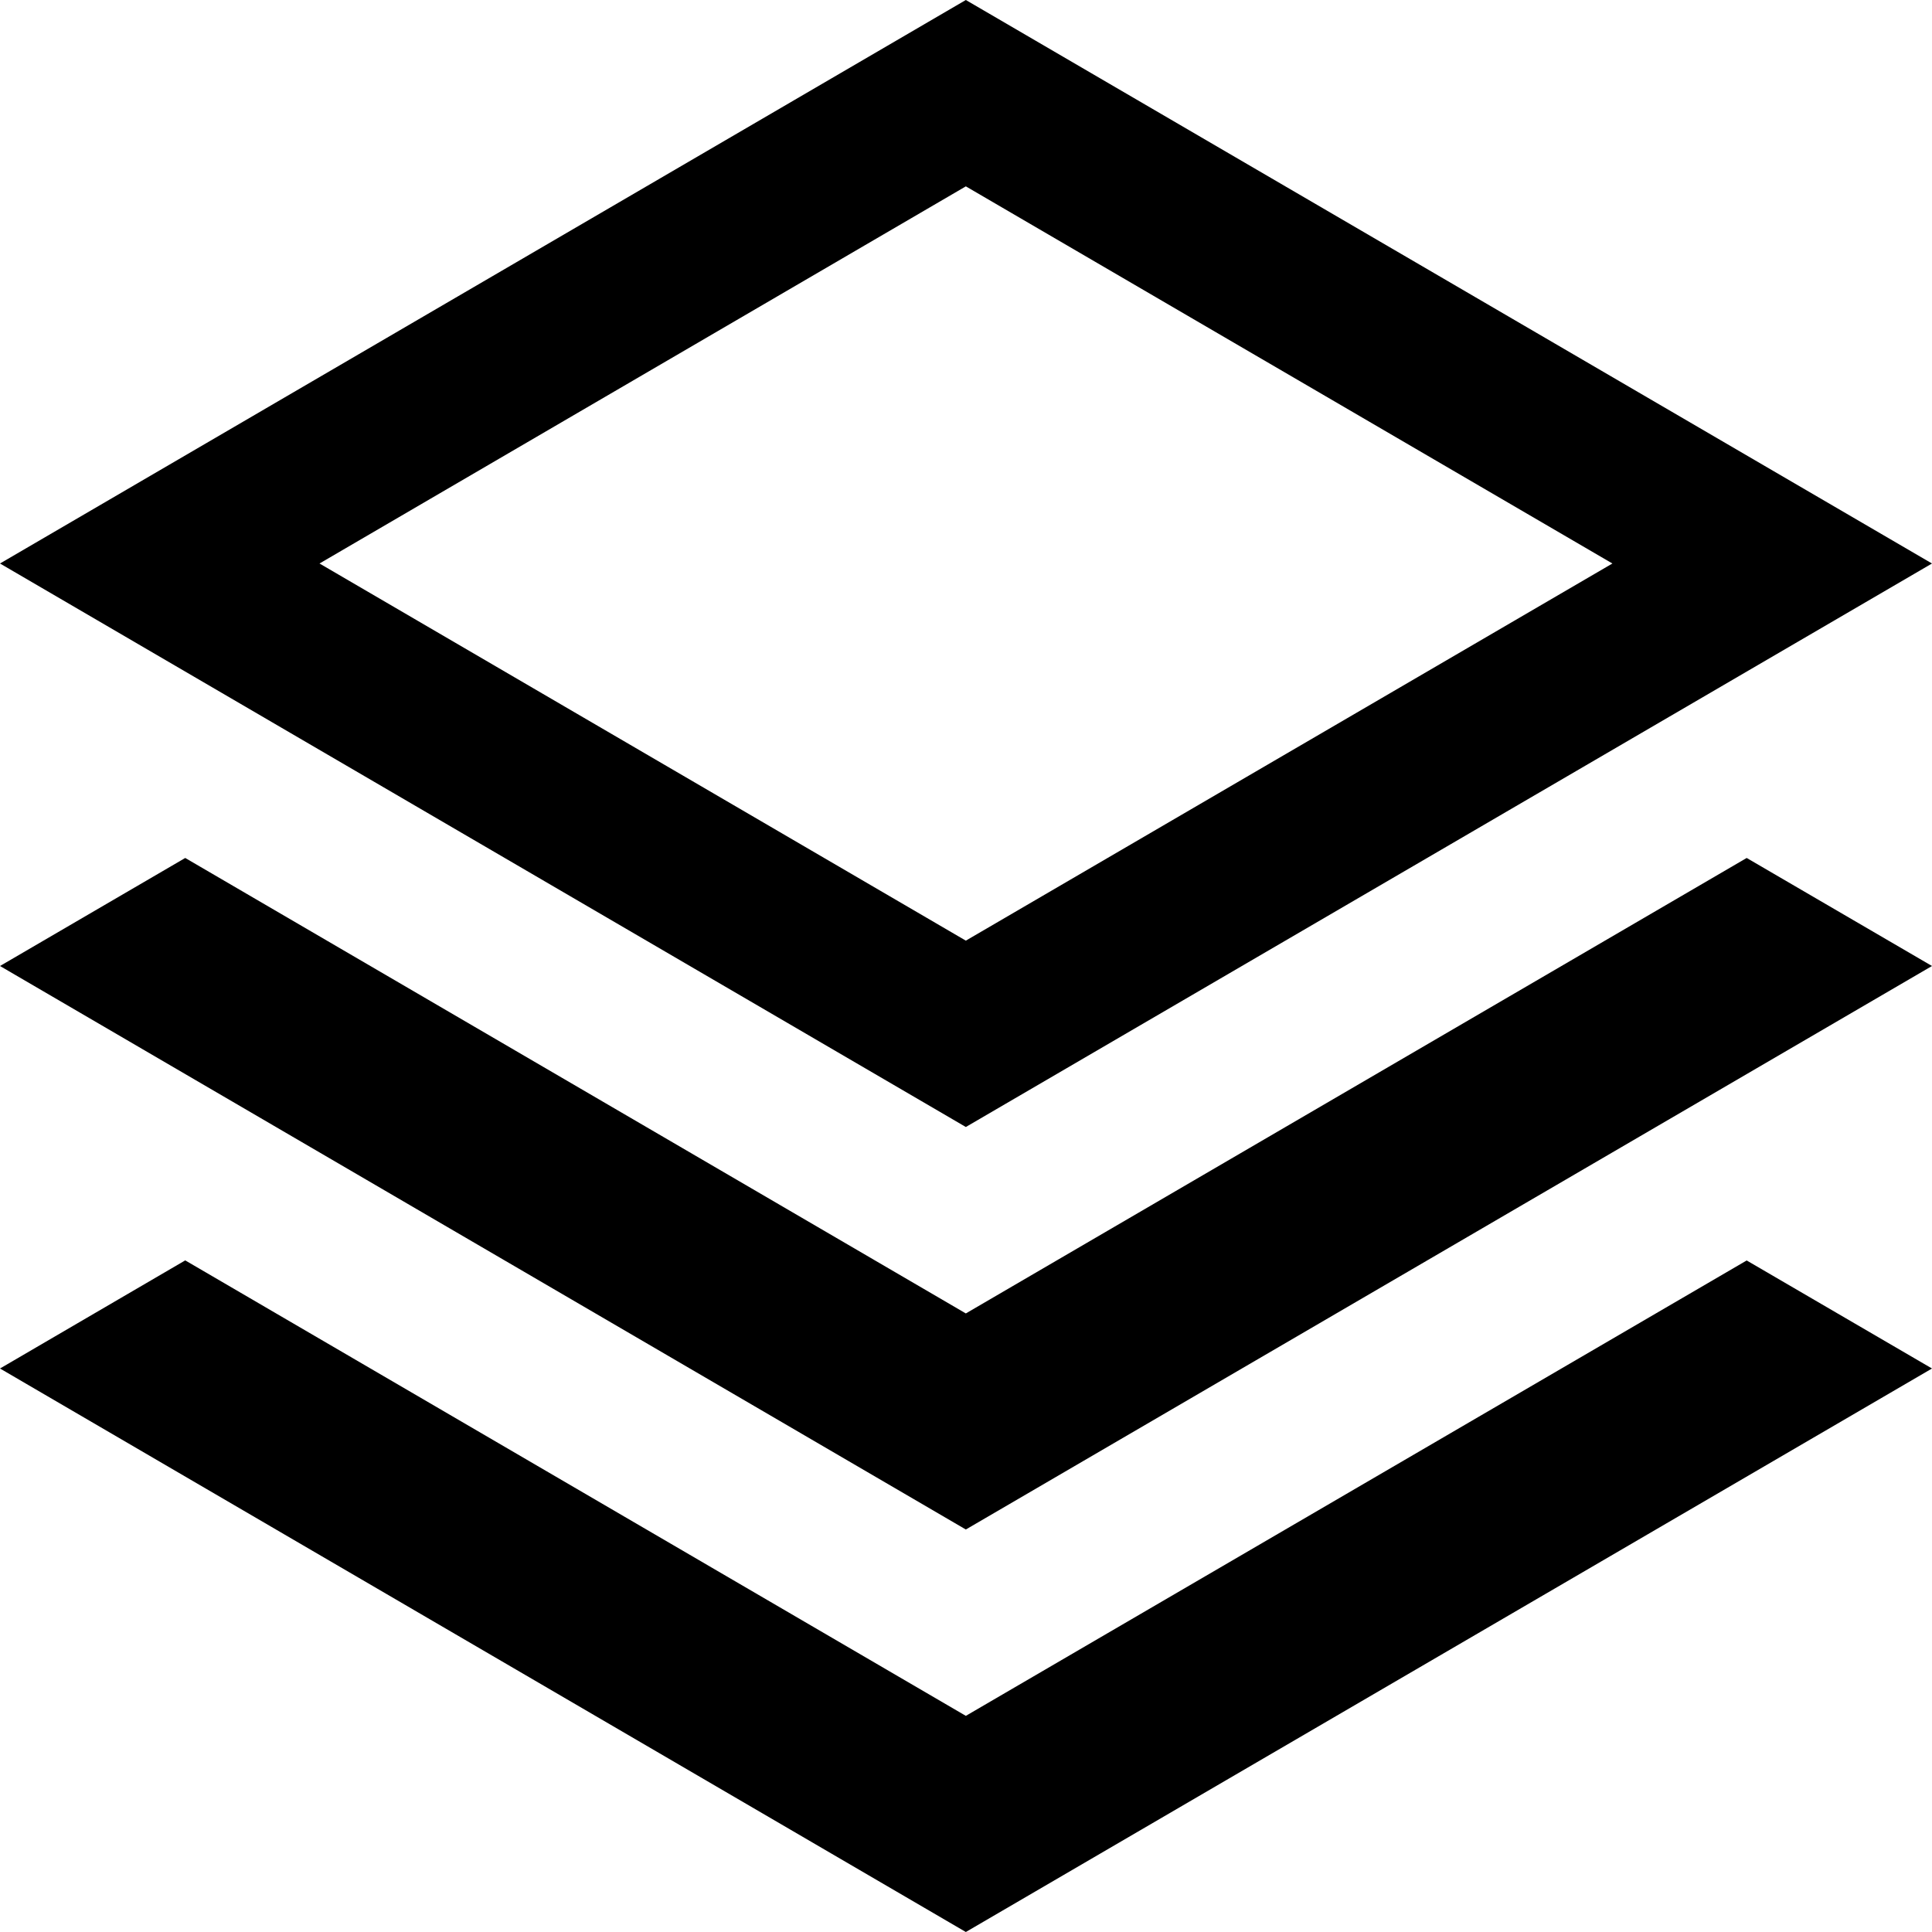
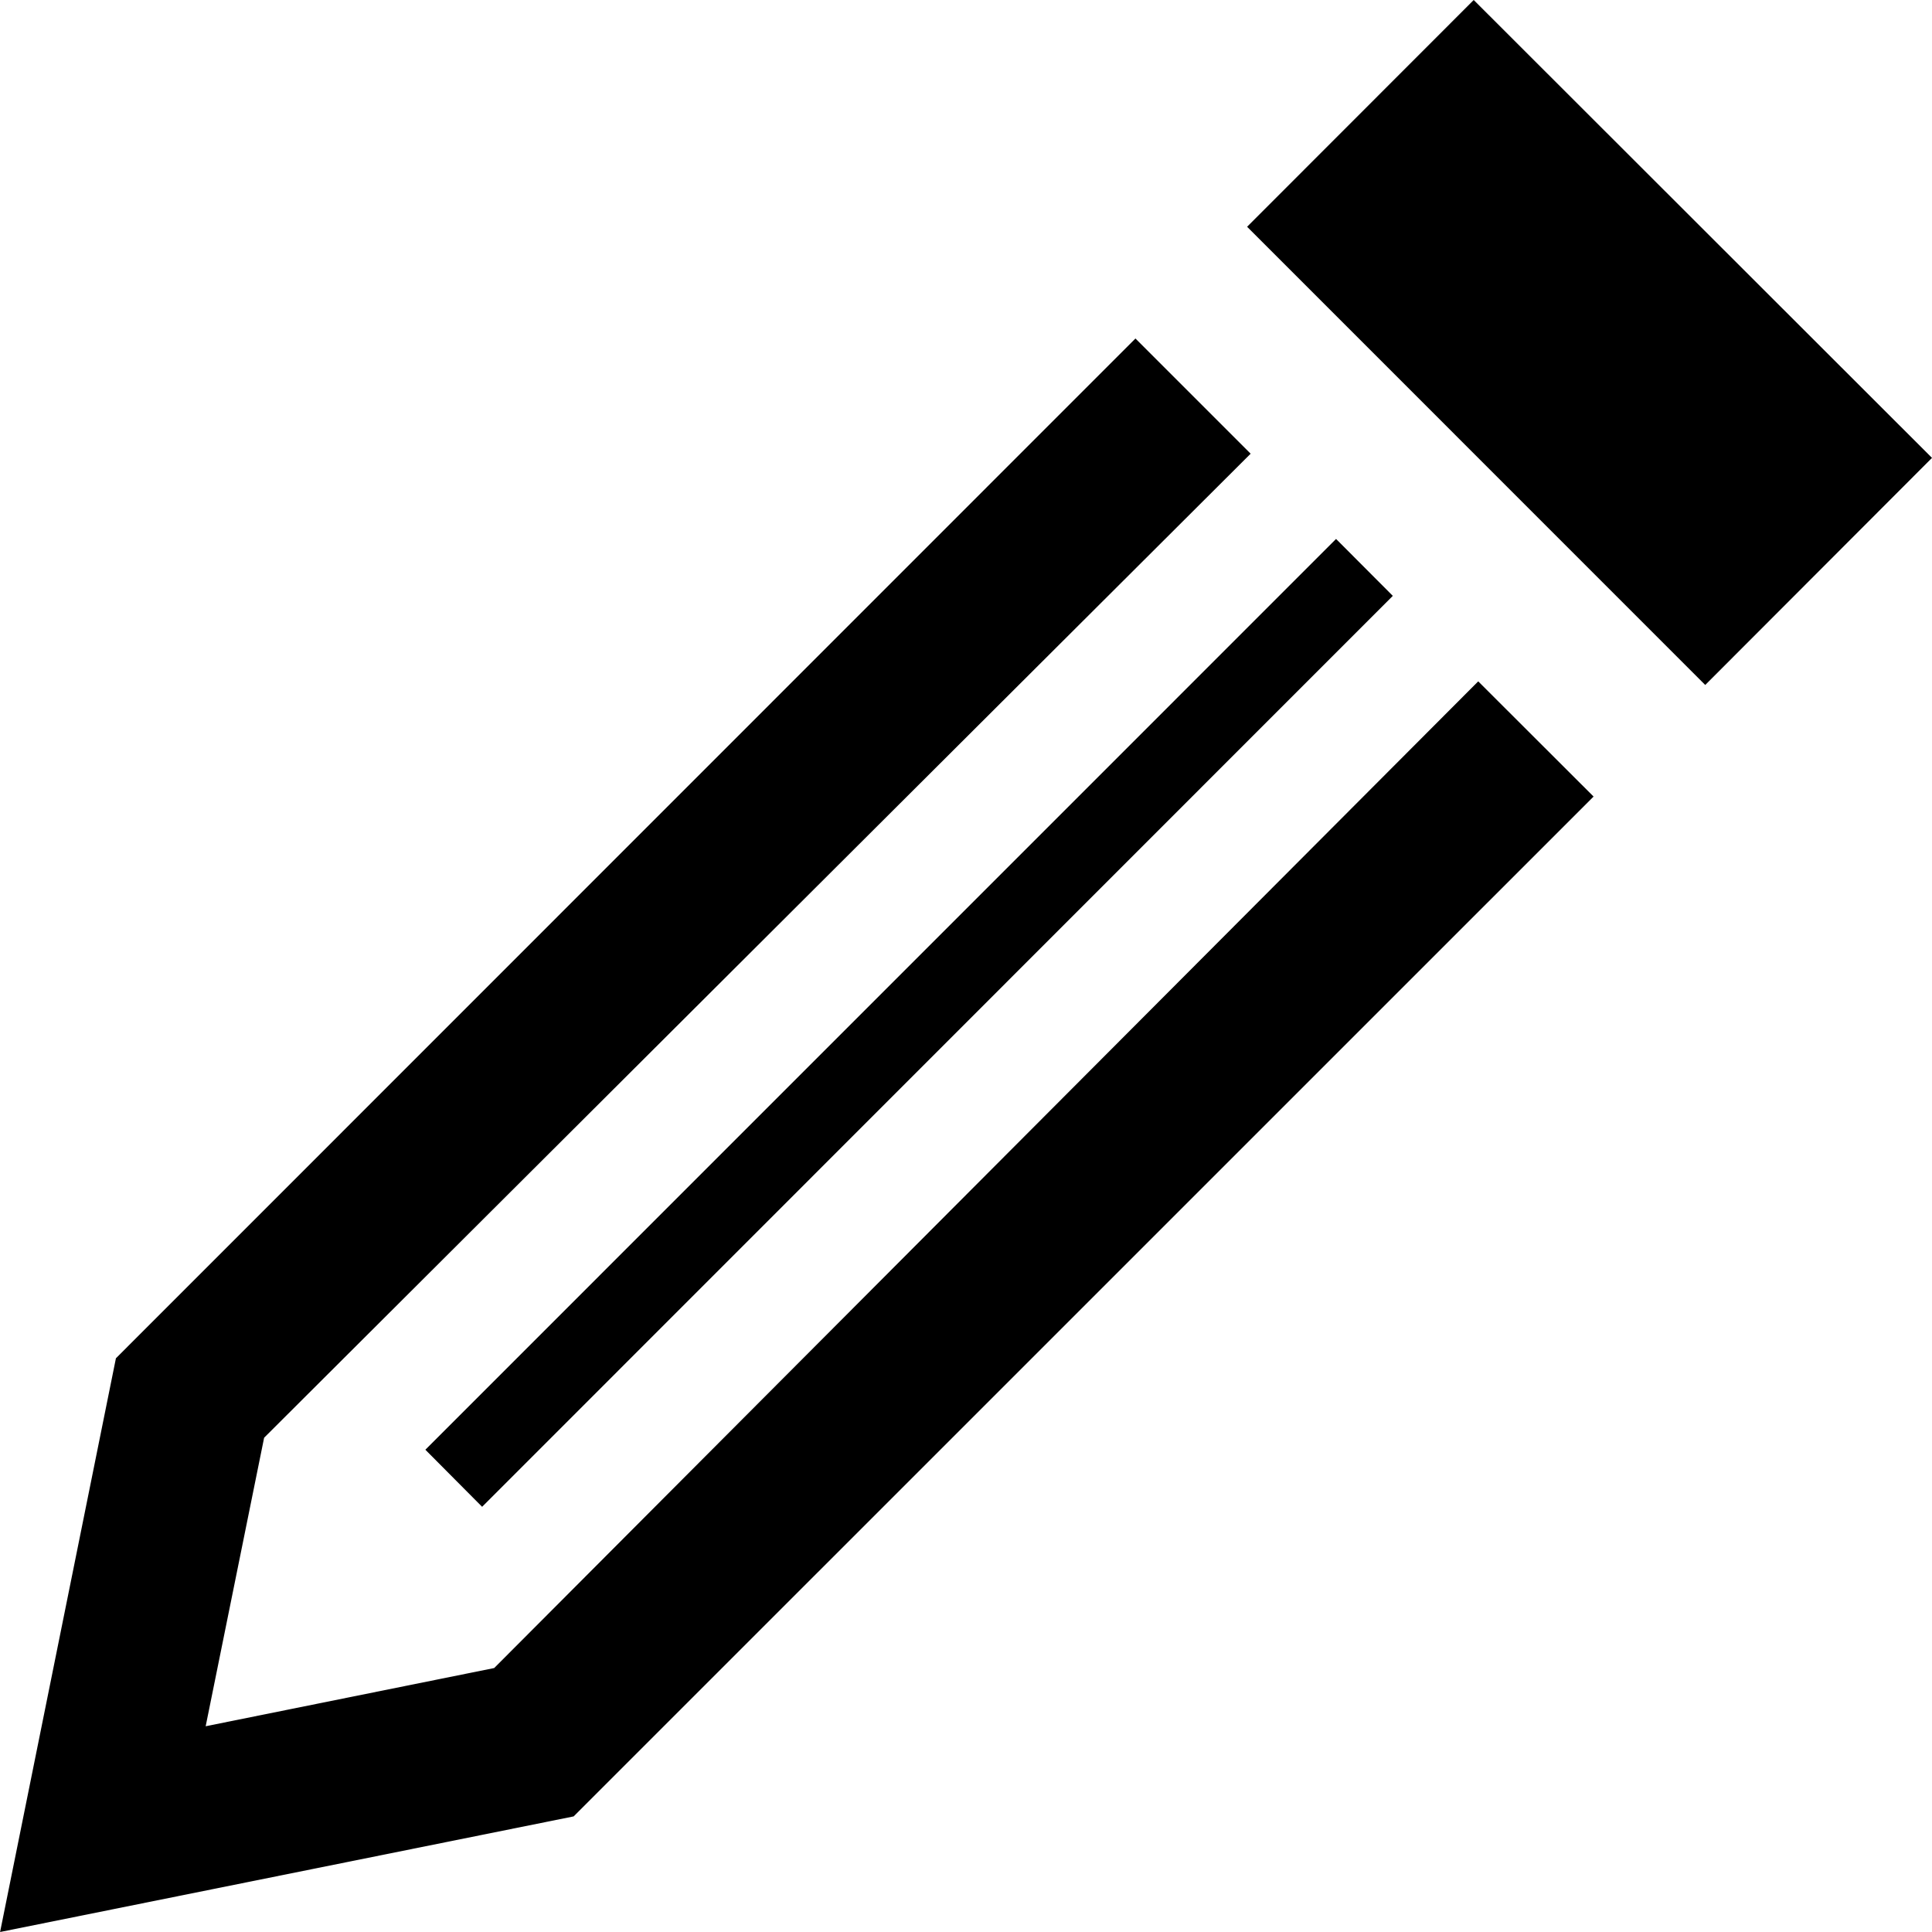
<svg xmlns="http://www.w3.org/2000/svg" width="24" height="24" viewBox="0 0 24 24">
-   <path d="M21.698 10.658l2.302 1.342-12.002 7-11.998-7 2.301-1.342 9.697 5.658 9.7-5.658zm-9.7 10.657l-9.697-5.658-2.301 1.343 11.998 7 12.002-7-2.302-1.342-9.7 5.657zm0-19l8.032 4.685-8.032 4.685-8.029-4.685 8.029-4.685zm0-2.315l-11.998 7 11.998 7 12.002-7-12.002-7z" />
+   <path d="M18.363 8.464l1.433 1.431-12.67 12.669-7.125 1.436 1.439-7.127 12.665-12.668 1.431 1.431-12.255 12.224-.726 3.584 3.584-.723 12.224-12.257zm-.056-8.464l-2.815 2.817 5.691 5.692 2.817-2.821-5.693-5.688zm-12.318 18.718l11.313-11.316-.705-.707-11.313 11.314.705.709z" />
</svg>
